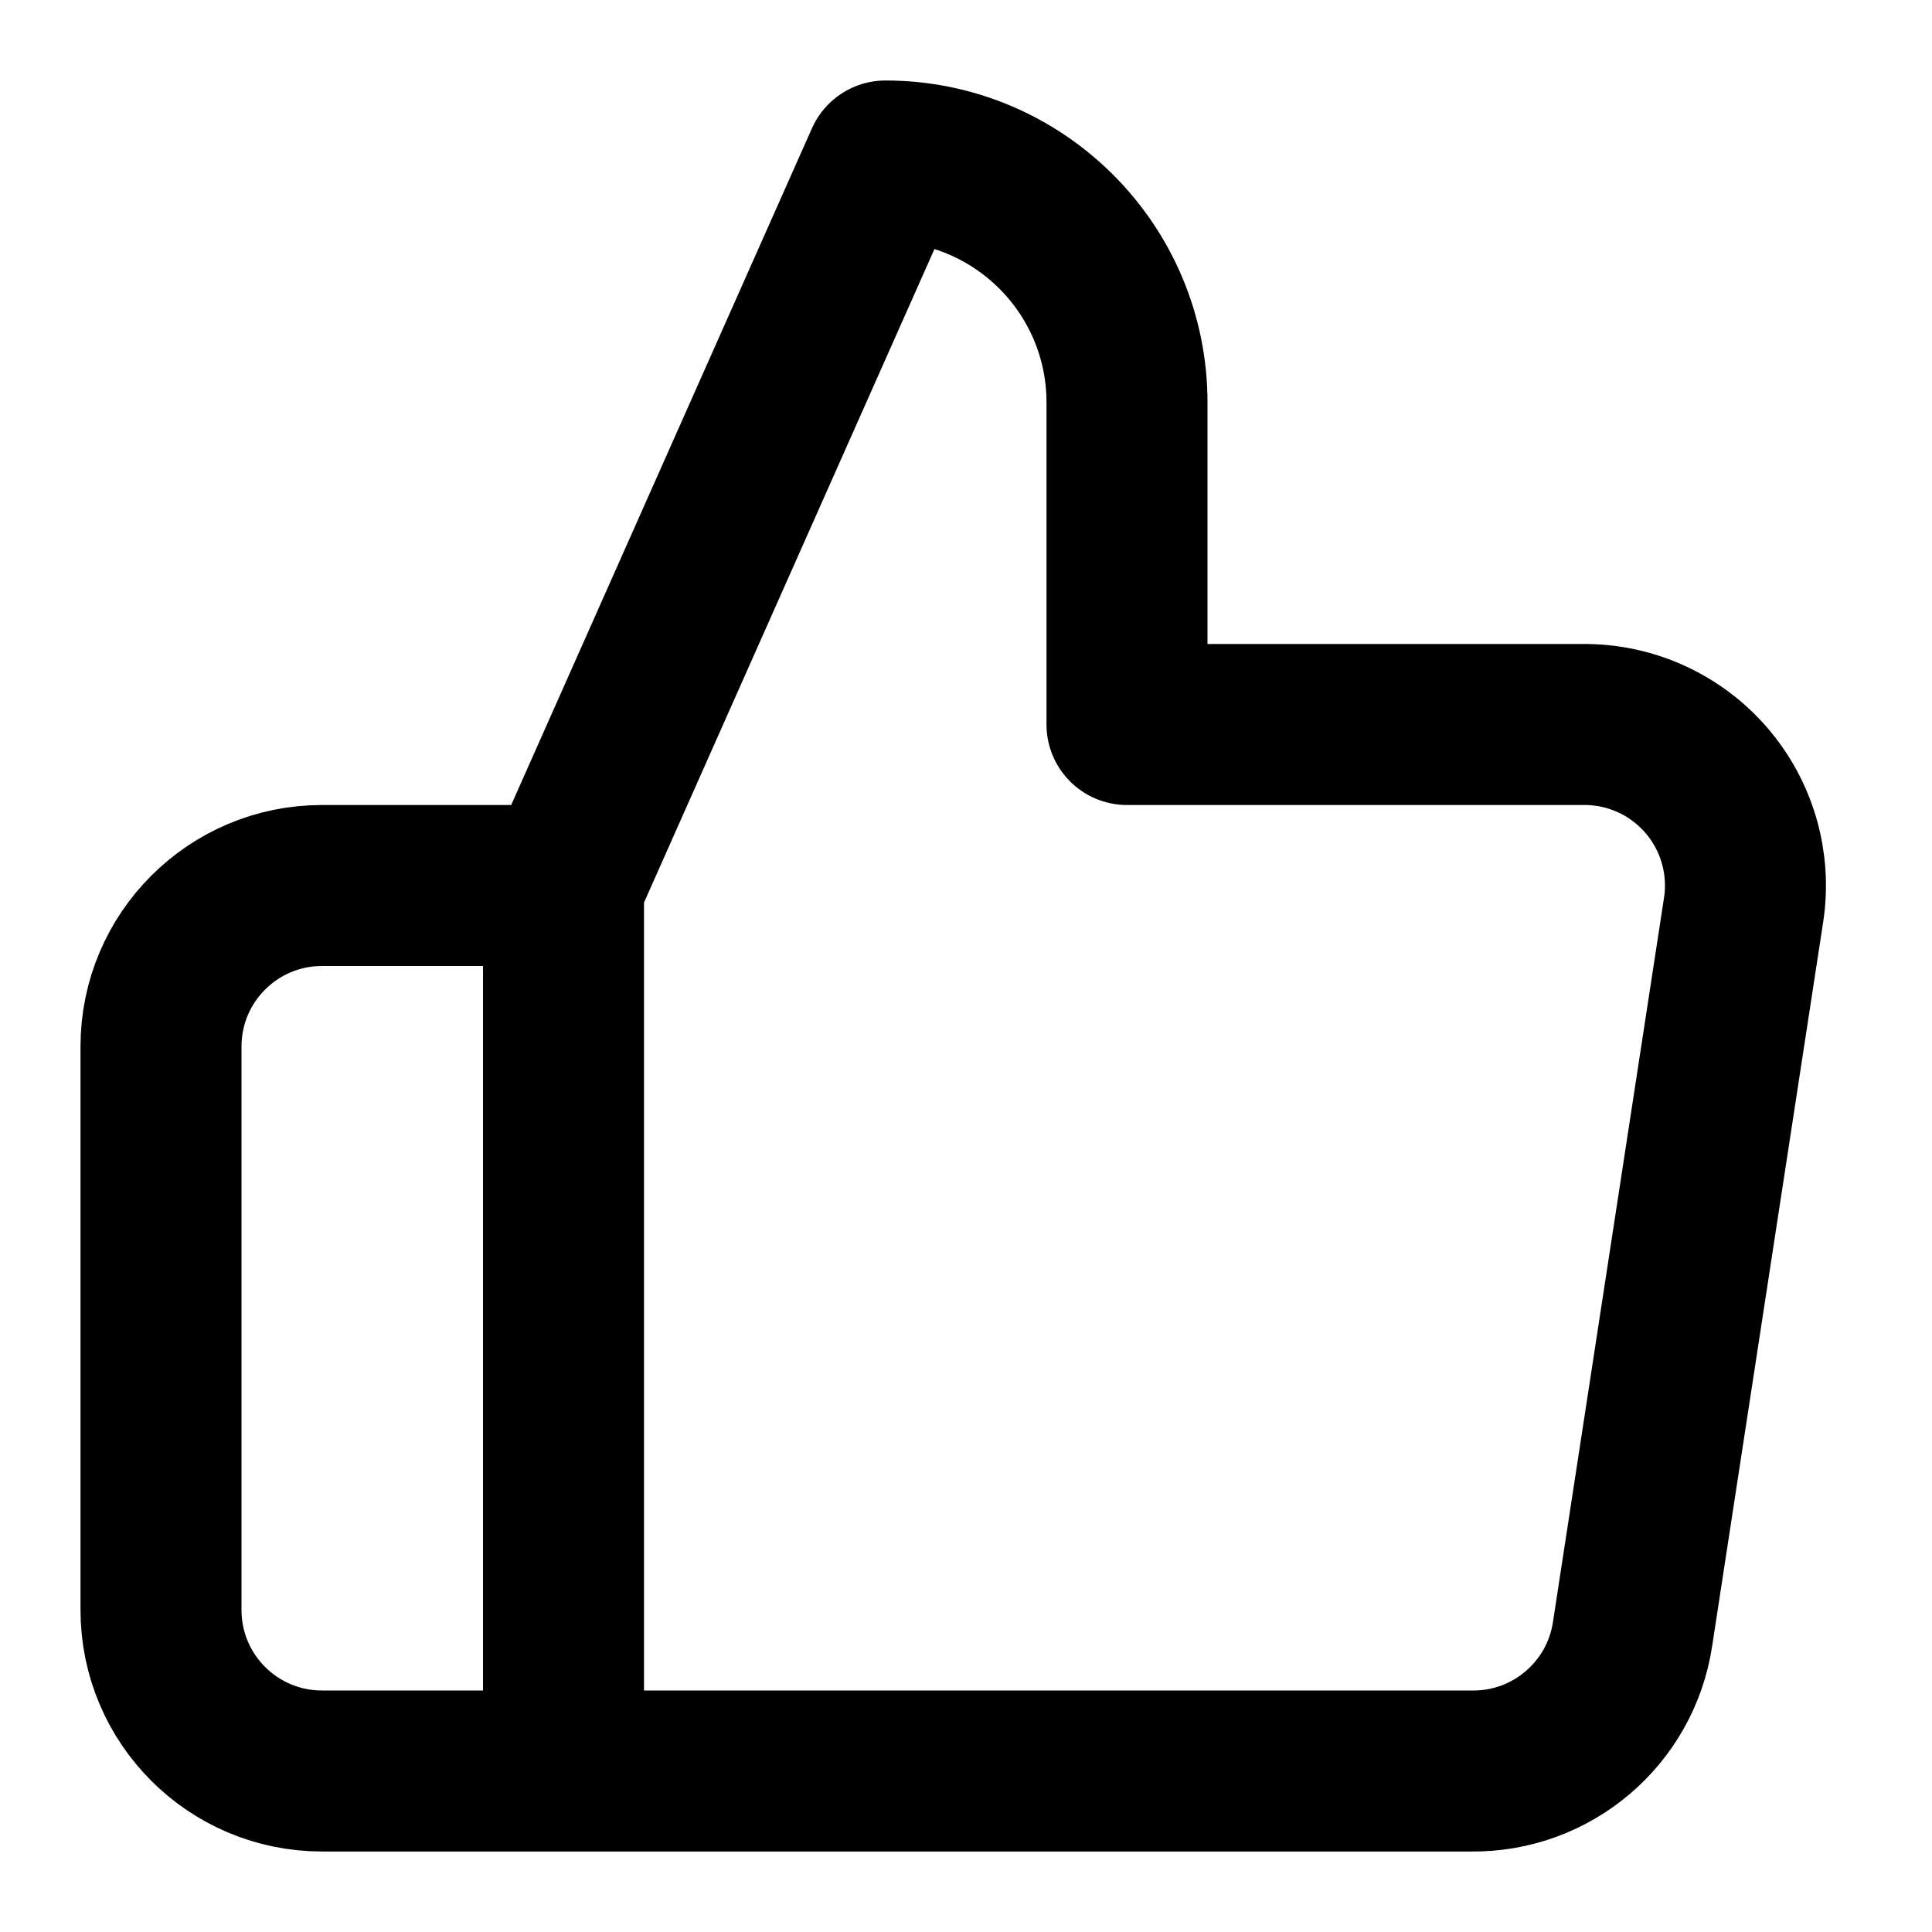
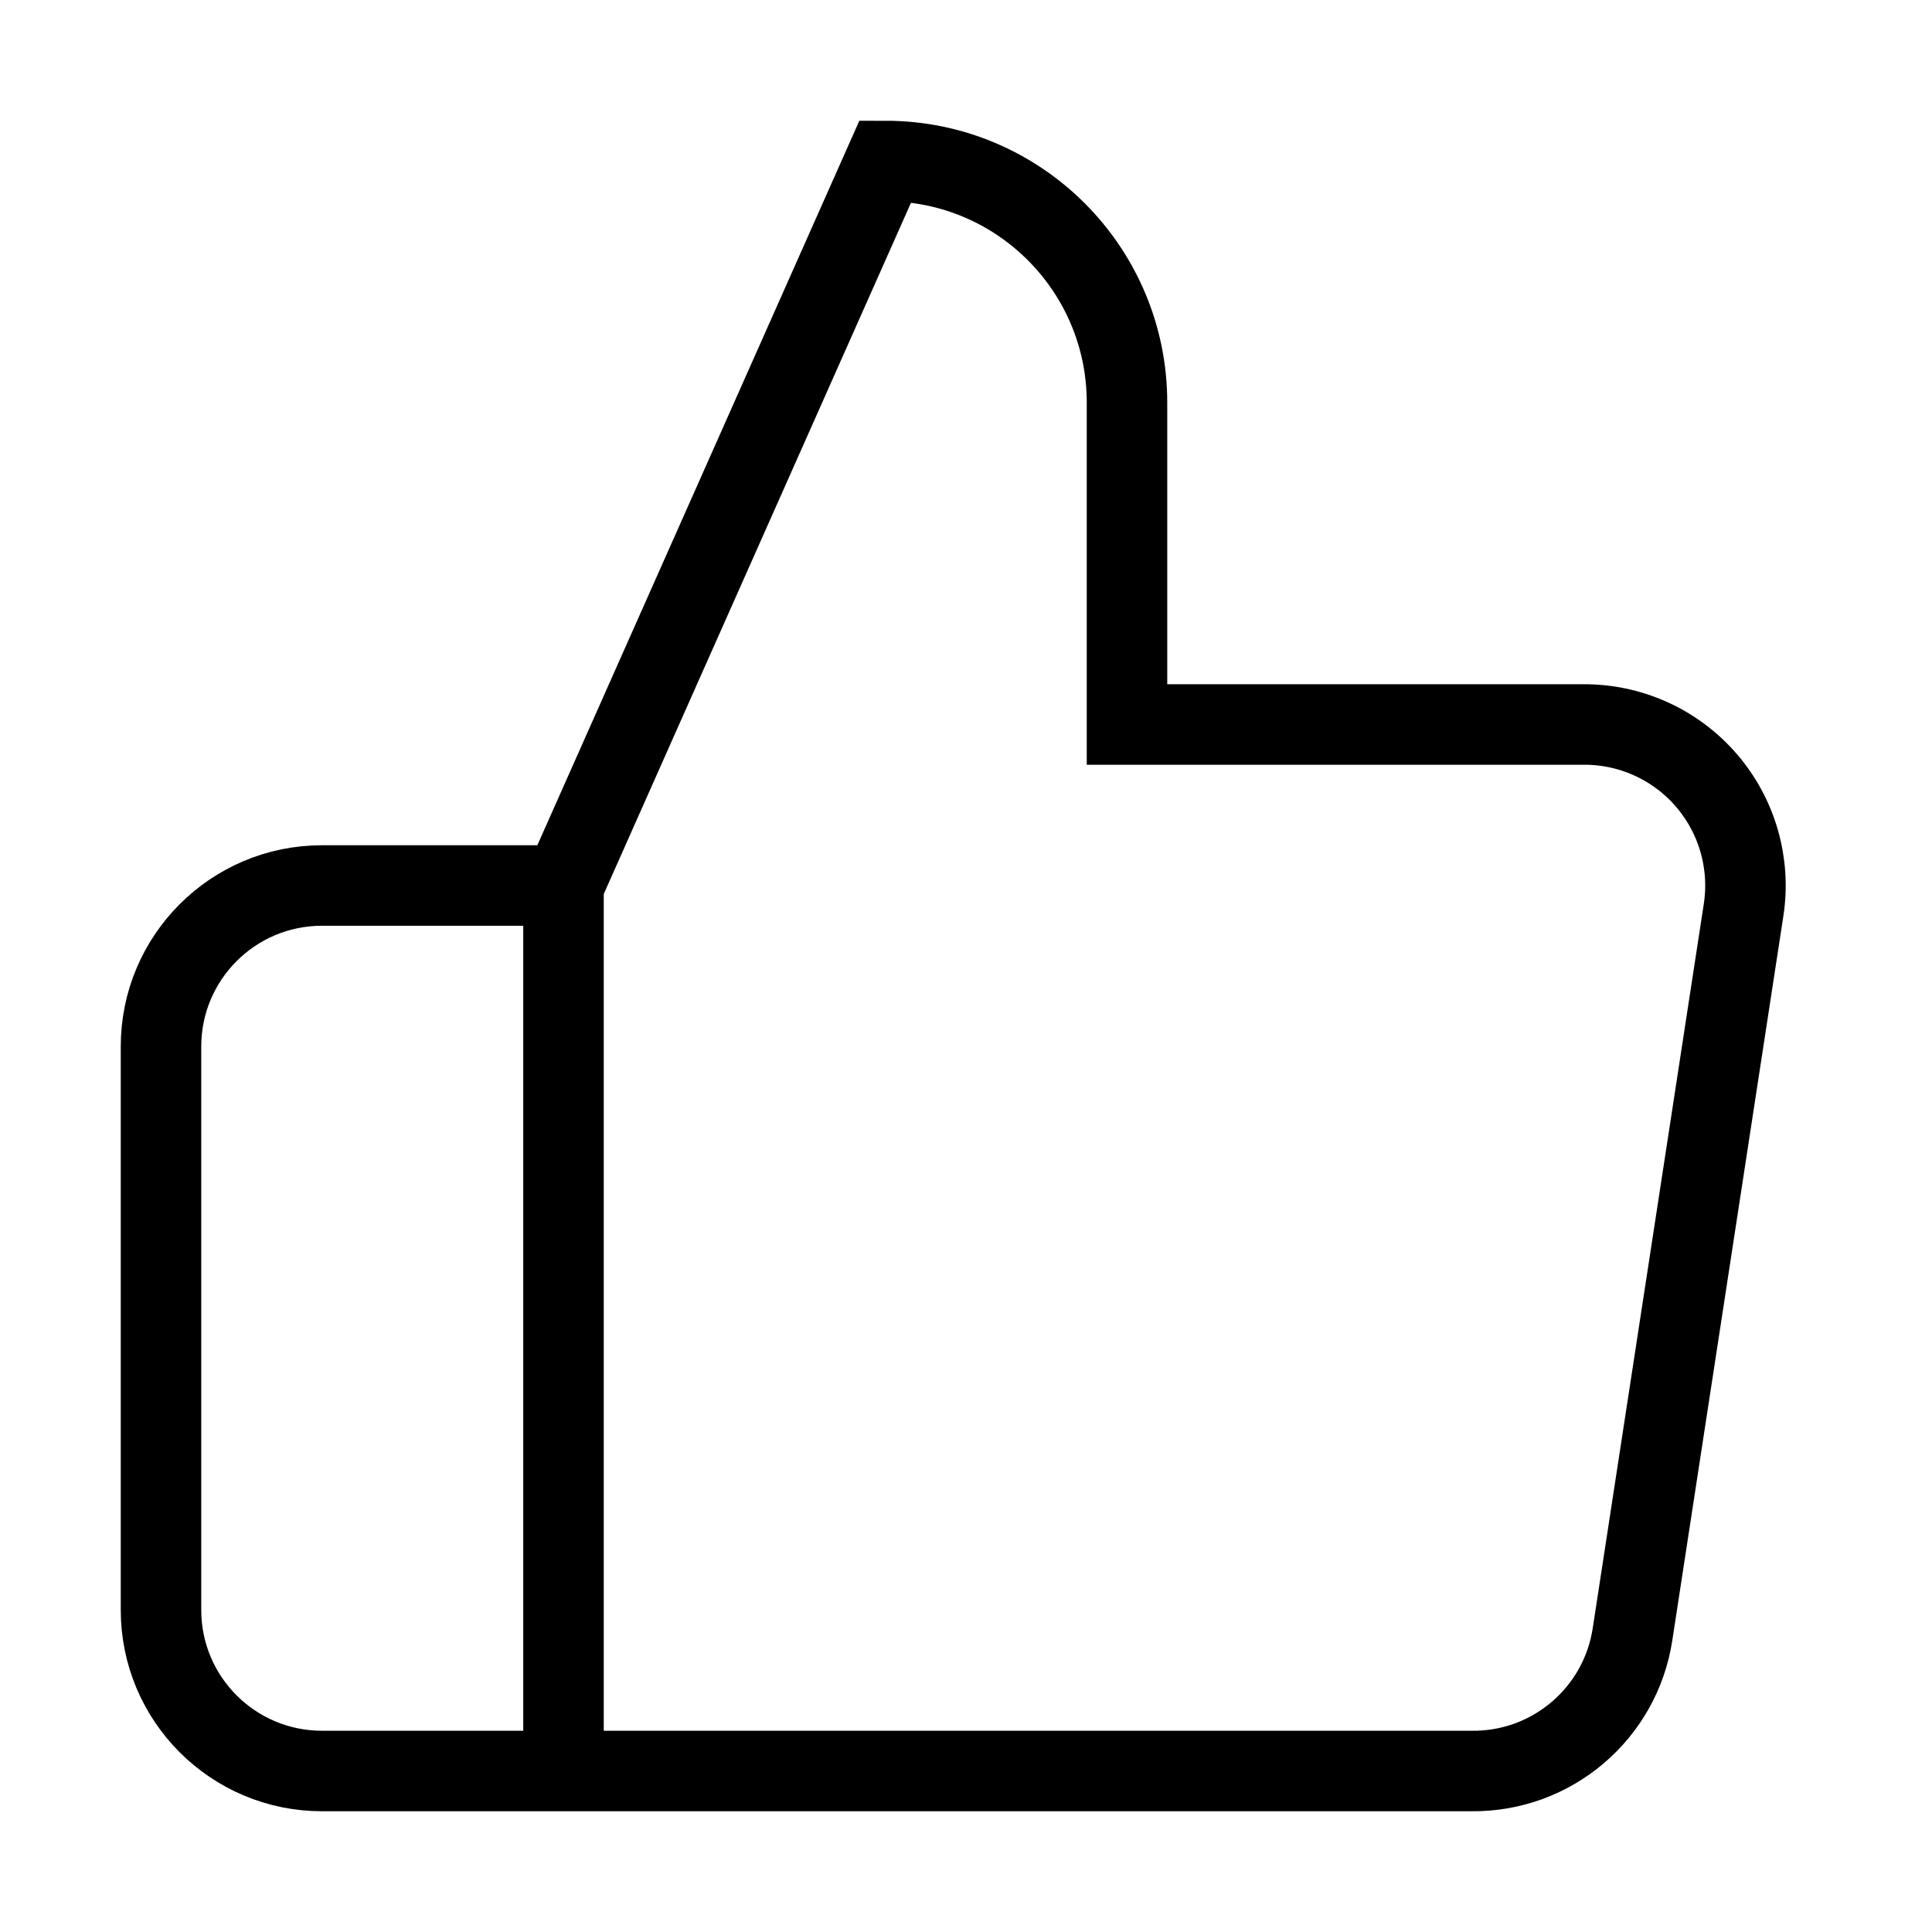
- <svg xmlns="http://www.w3.org/2000/svg" width="24px" height="24px" viewBox="0 0 24 24" fill="none" stroke="currentColor" stroke-width="2" stroke-linecap="round" stroke-linejoin="round" class="feather feather-thumbs-up">
+ <svg xmlns="http://www.w3.org/2000/svg" width="24px" height="24px" viewBox="0 0 24 24" fill="none" stroke="currentColor" strokeWidth="2" strokeLinecap="round" strokeLinejoin="round" className="feather feather-thumbs-up">
  <path d="M14 9V5a3 3 0 0 0-3-3l-4 9v11h11.28a2 2 0 0 0 2-1.7l1.38-9a2 2 0 0 0-2-2.3zM7 22H4a2 2 0 0 1-2-2v-7a2 2 0 0 1 2-2h3" />
</svg>
